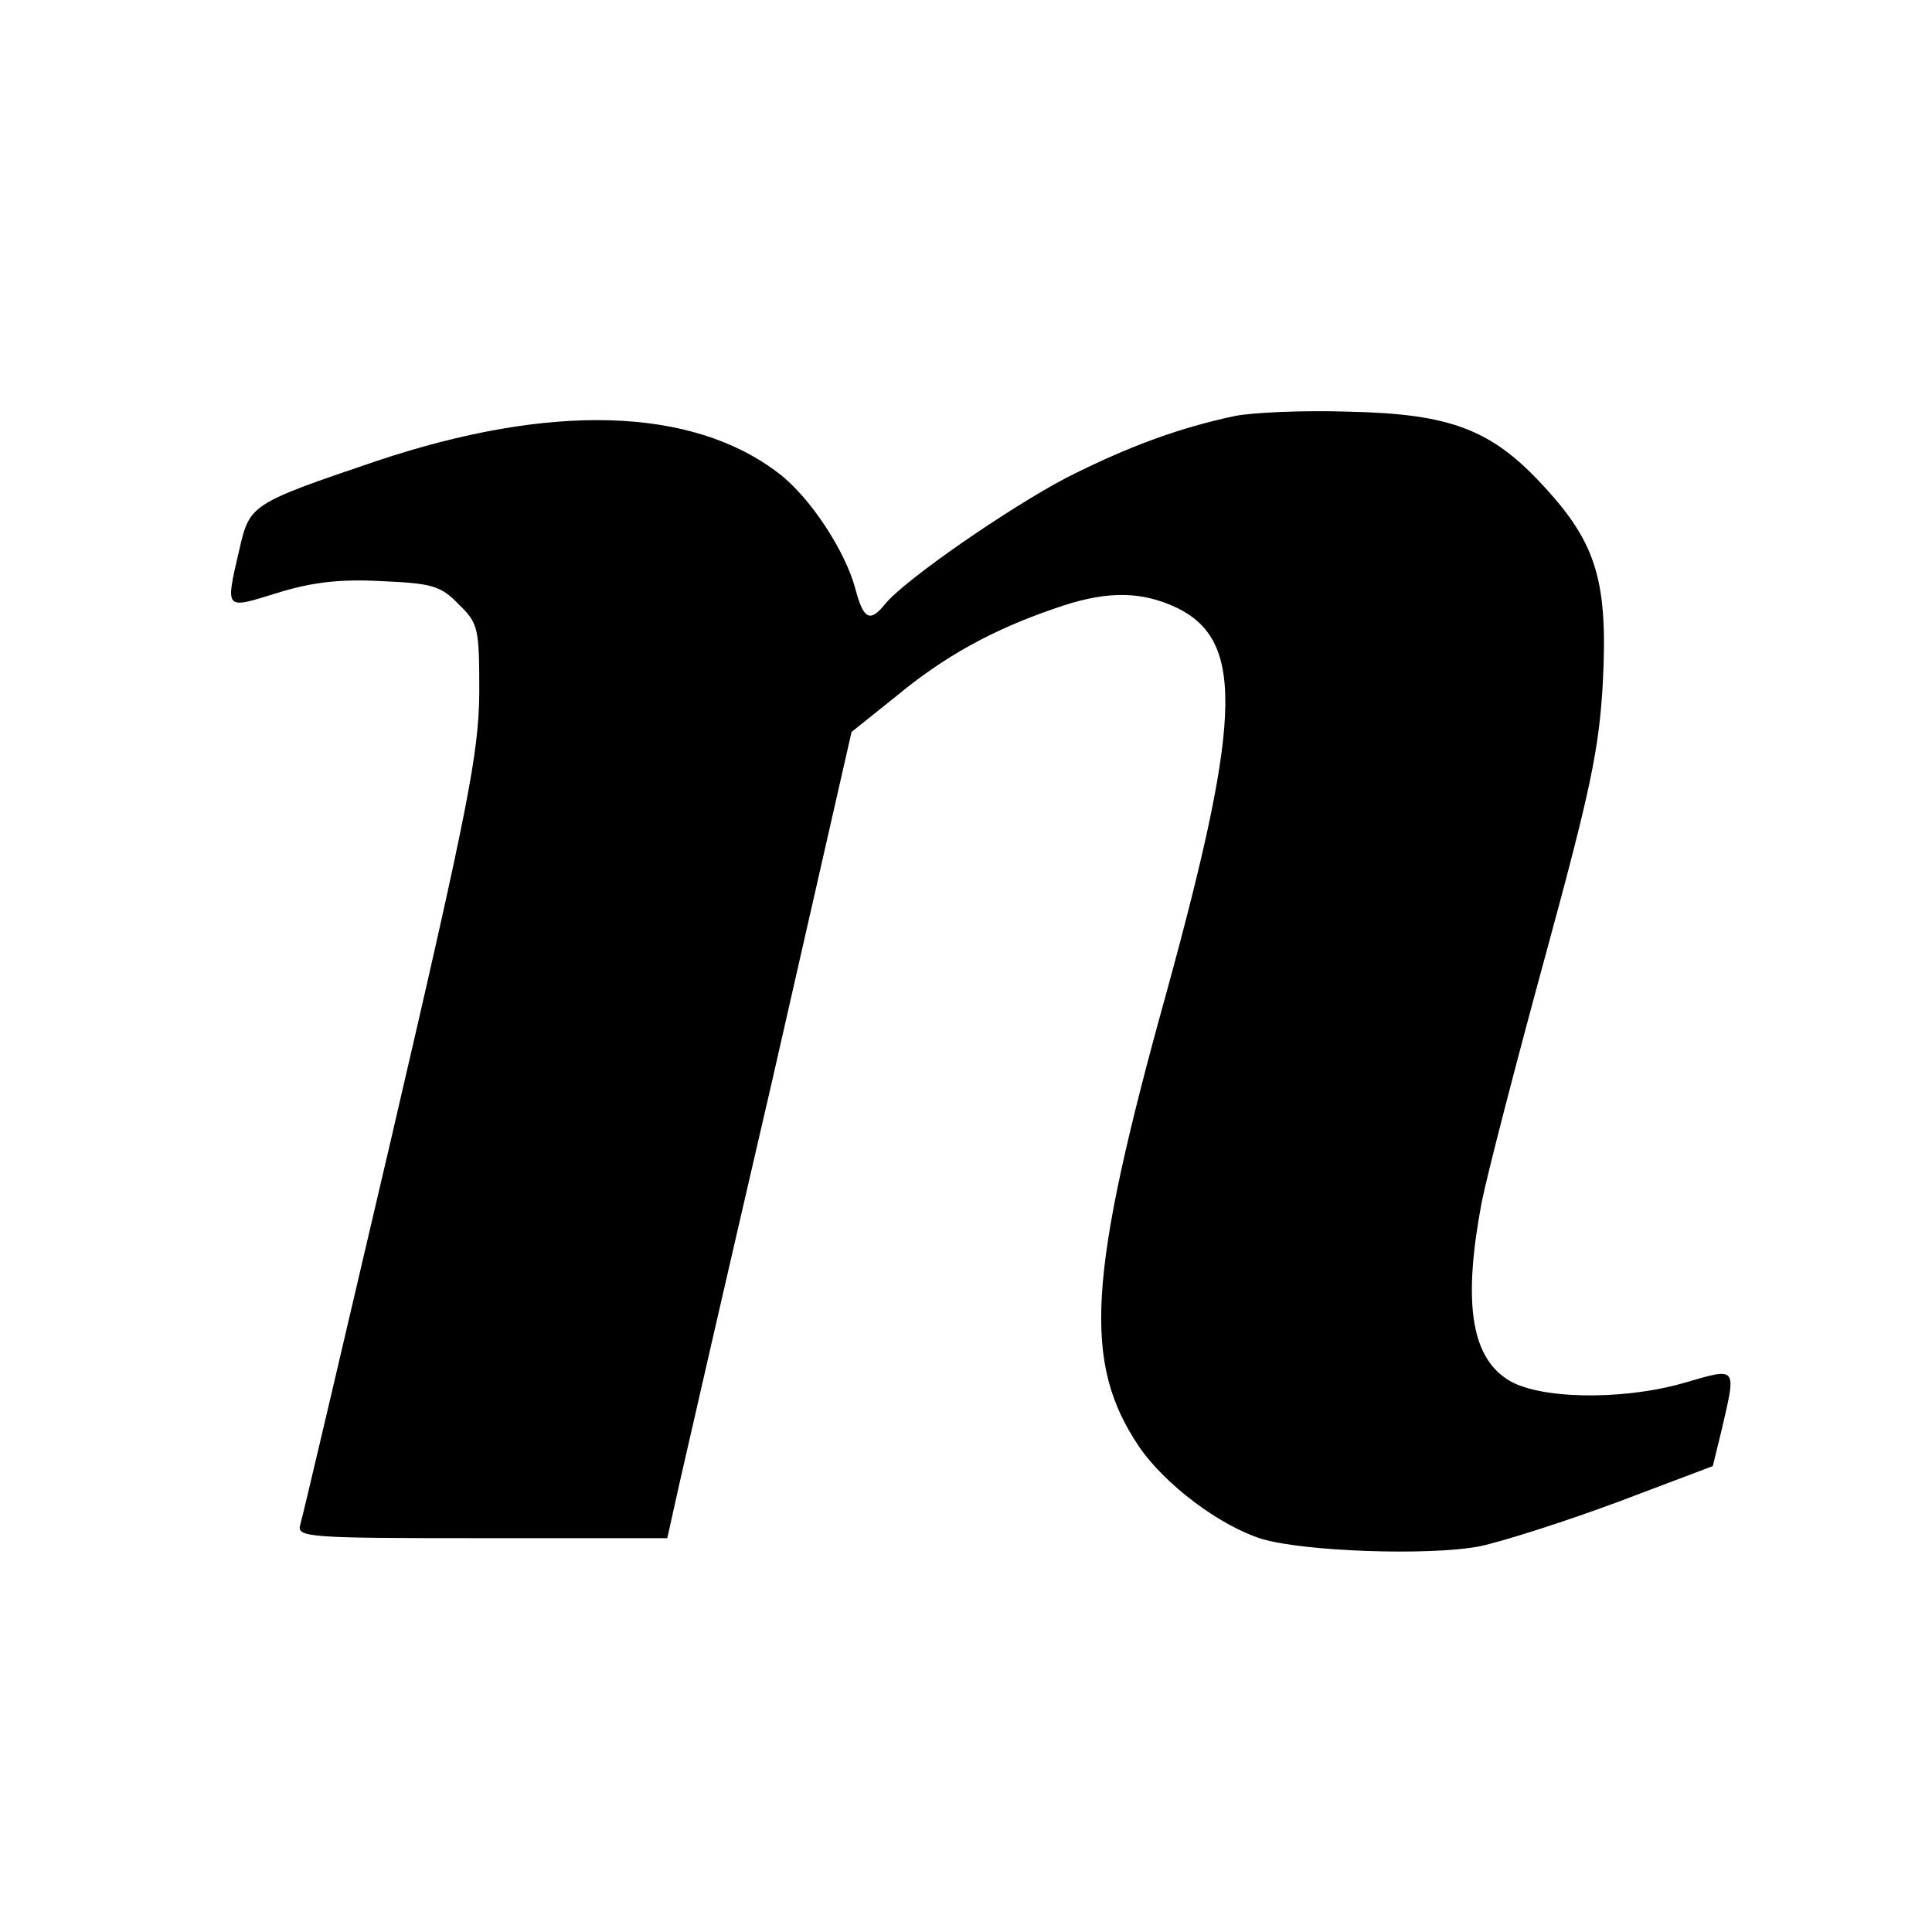
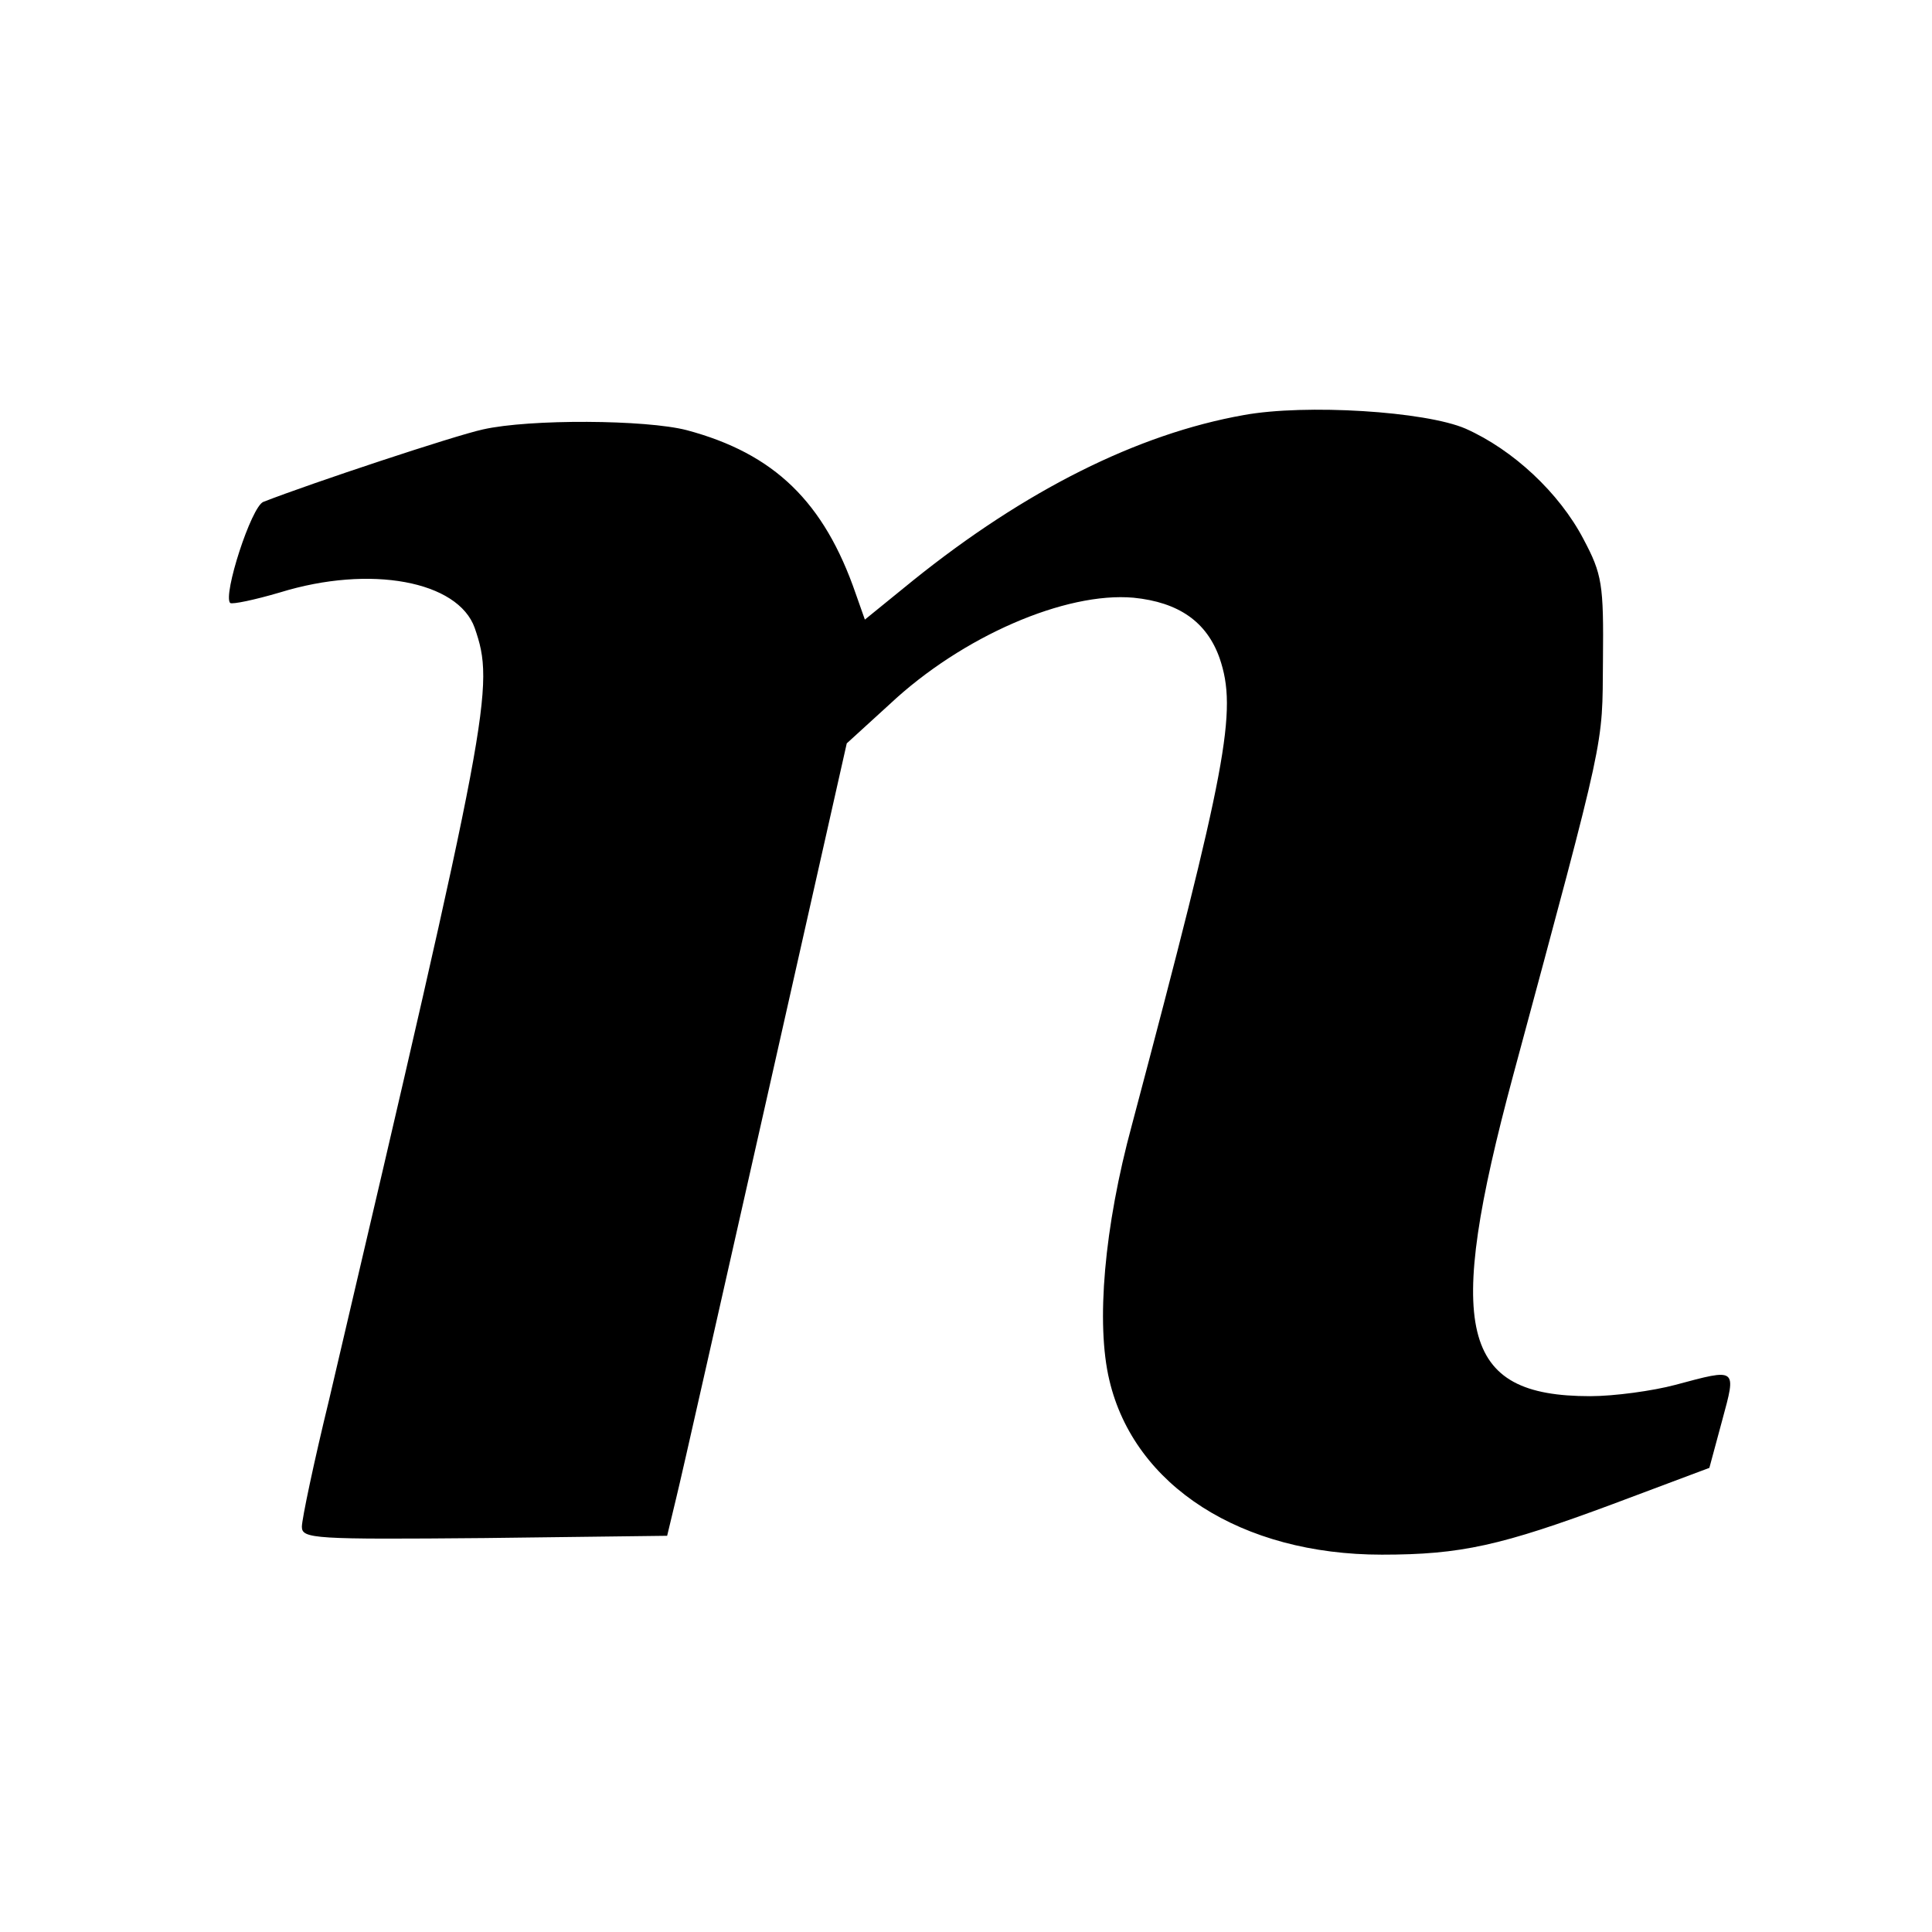
- <svg xmlns="http://www.w3.org/2000/svg" version="1.0" width="260pt" height="260pt" viewBox="0 0 260 260" preserveAspectRatio="xMidYMid meet">
-   <g transform="translate(0,260) scale(0.1,-0.1)" fill="#000000" stroke="none">
-     <path d="M1661 2040 c-75 -16 -143 -41 -226 -83 -78 -41 -217 -137 -244 -170 -20 -25 -29 -21 -40 21 -14 52 -62 124 -103 155 -117 90 -308 95 -543 16 -168 -57 -169 -58 -183 -119 -19 -82 -20 -80 51 -58 45 14 83 19 139 16 69 -3 81 -6 105 -31 27 -26 28 -32 28 -120 -1 -81 -14 -150 -118 -597 -65 -278 -120 -513 -123 -522 -5 -17 11 -18 244 -18 l250 0 16 72 c9 40 65 284 125 543 l107 470 60 48 c65 54 131 90 213 118 65 23 110 24 156 5 100 -42 99 -142 -5 -521 -107 -385 -113 -499 -37 -612 35 -51 108 -106 165 -124 57 -17 225 -23 293 -10 33 7 117 34 187 60 l127 48 12 49 c20 87 22 84 -54 62 -83 -23 -195 -21 -235 6 -49 32 -59 106 -34 238 8 40 47 190 86 333 60 220 72 276 77 366 7 135 -8 187 -78 263 -71 78 -126 99 -264 102 -60 2 -130 -1 -154 -6z" />
+ <svg xmlns="http://www.w3.org/2000/svg" version="1.0" width="16pt" height="16pt" viewBox="0 0 16 16" preserveAspectRatio="xMidYMid meet">
+   <g transform="translate(0,16) scale(0.00625,-0.00625)" fill="#000000" stroke="none">
+     <path d="M1648 2010 c-141 -25 -290 -100 -438 -219 l-64 -52 -12 34 c-42 122 -108 186 -224 217 -54 14 -208 15 -270 1 -37 -8 -227 -71 -291 -96 -16 -6 -54 -124 -44 -134 3 -2 32 4 66 14 120 37 236 15 258 -47 27 -78 21 -110 -193 -1023 -20 -82 -36 -158 -36 -168 0 -16 16 -17 242 -15 l242 3 12 50 c7 28 60 264 119 525 l107 475 57 52 c96 90 233 149 323 141 60 -6 97 -32 114 -80 24 -70 10 -143 -116 -618 -37 -136 -48 -264 -30 -339 33 -140 175 -231 361 -231 105 0 158 12 306 67 l128 48 17 63 c19 70 20 69 -62 47 -30 -8 -81 -15 -113 -15 -172 0 -193 87 -102 425 124 460 118 433 119 550 1 101 -1 114 -26 161 -32 61 -93 118 -156 146 -53 23 -212 33 -294 18z" />
  </g>
</svg>
